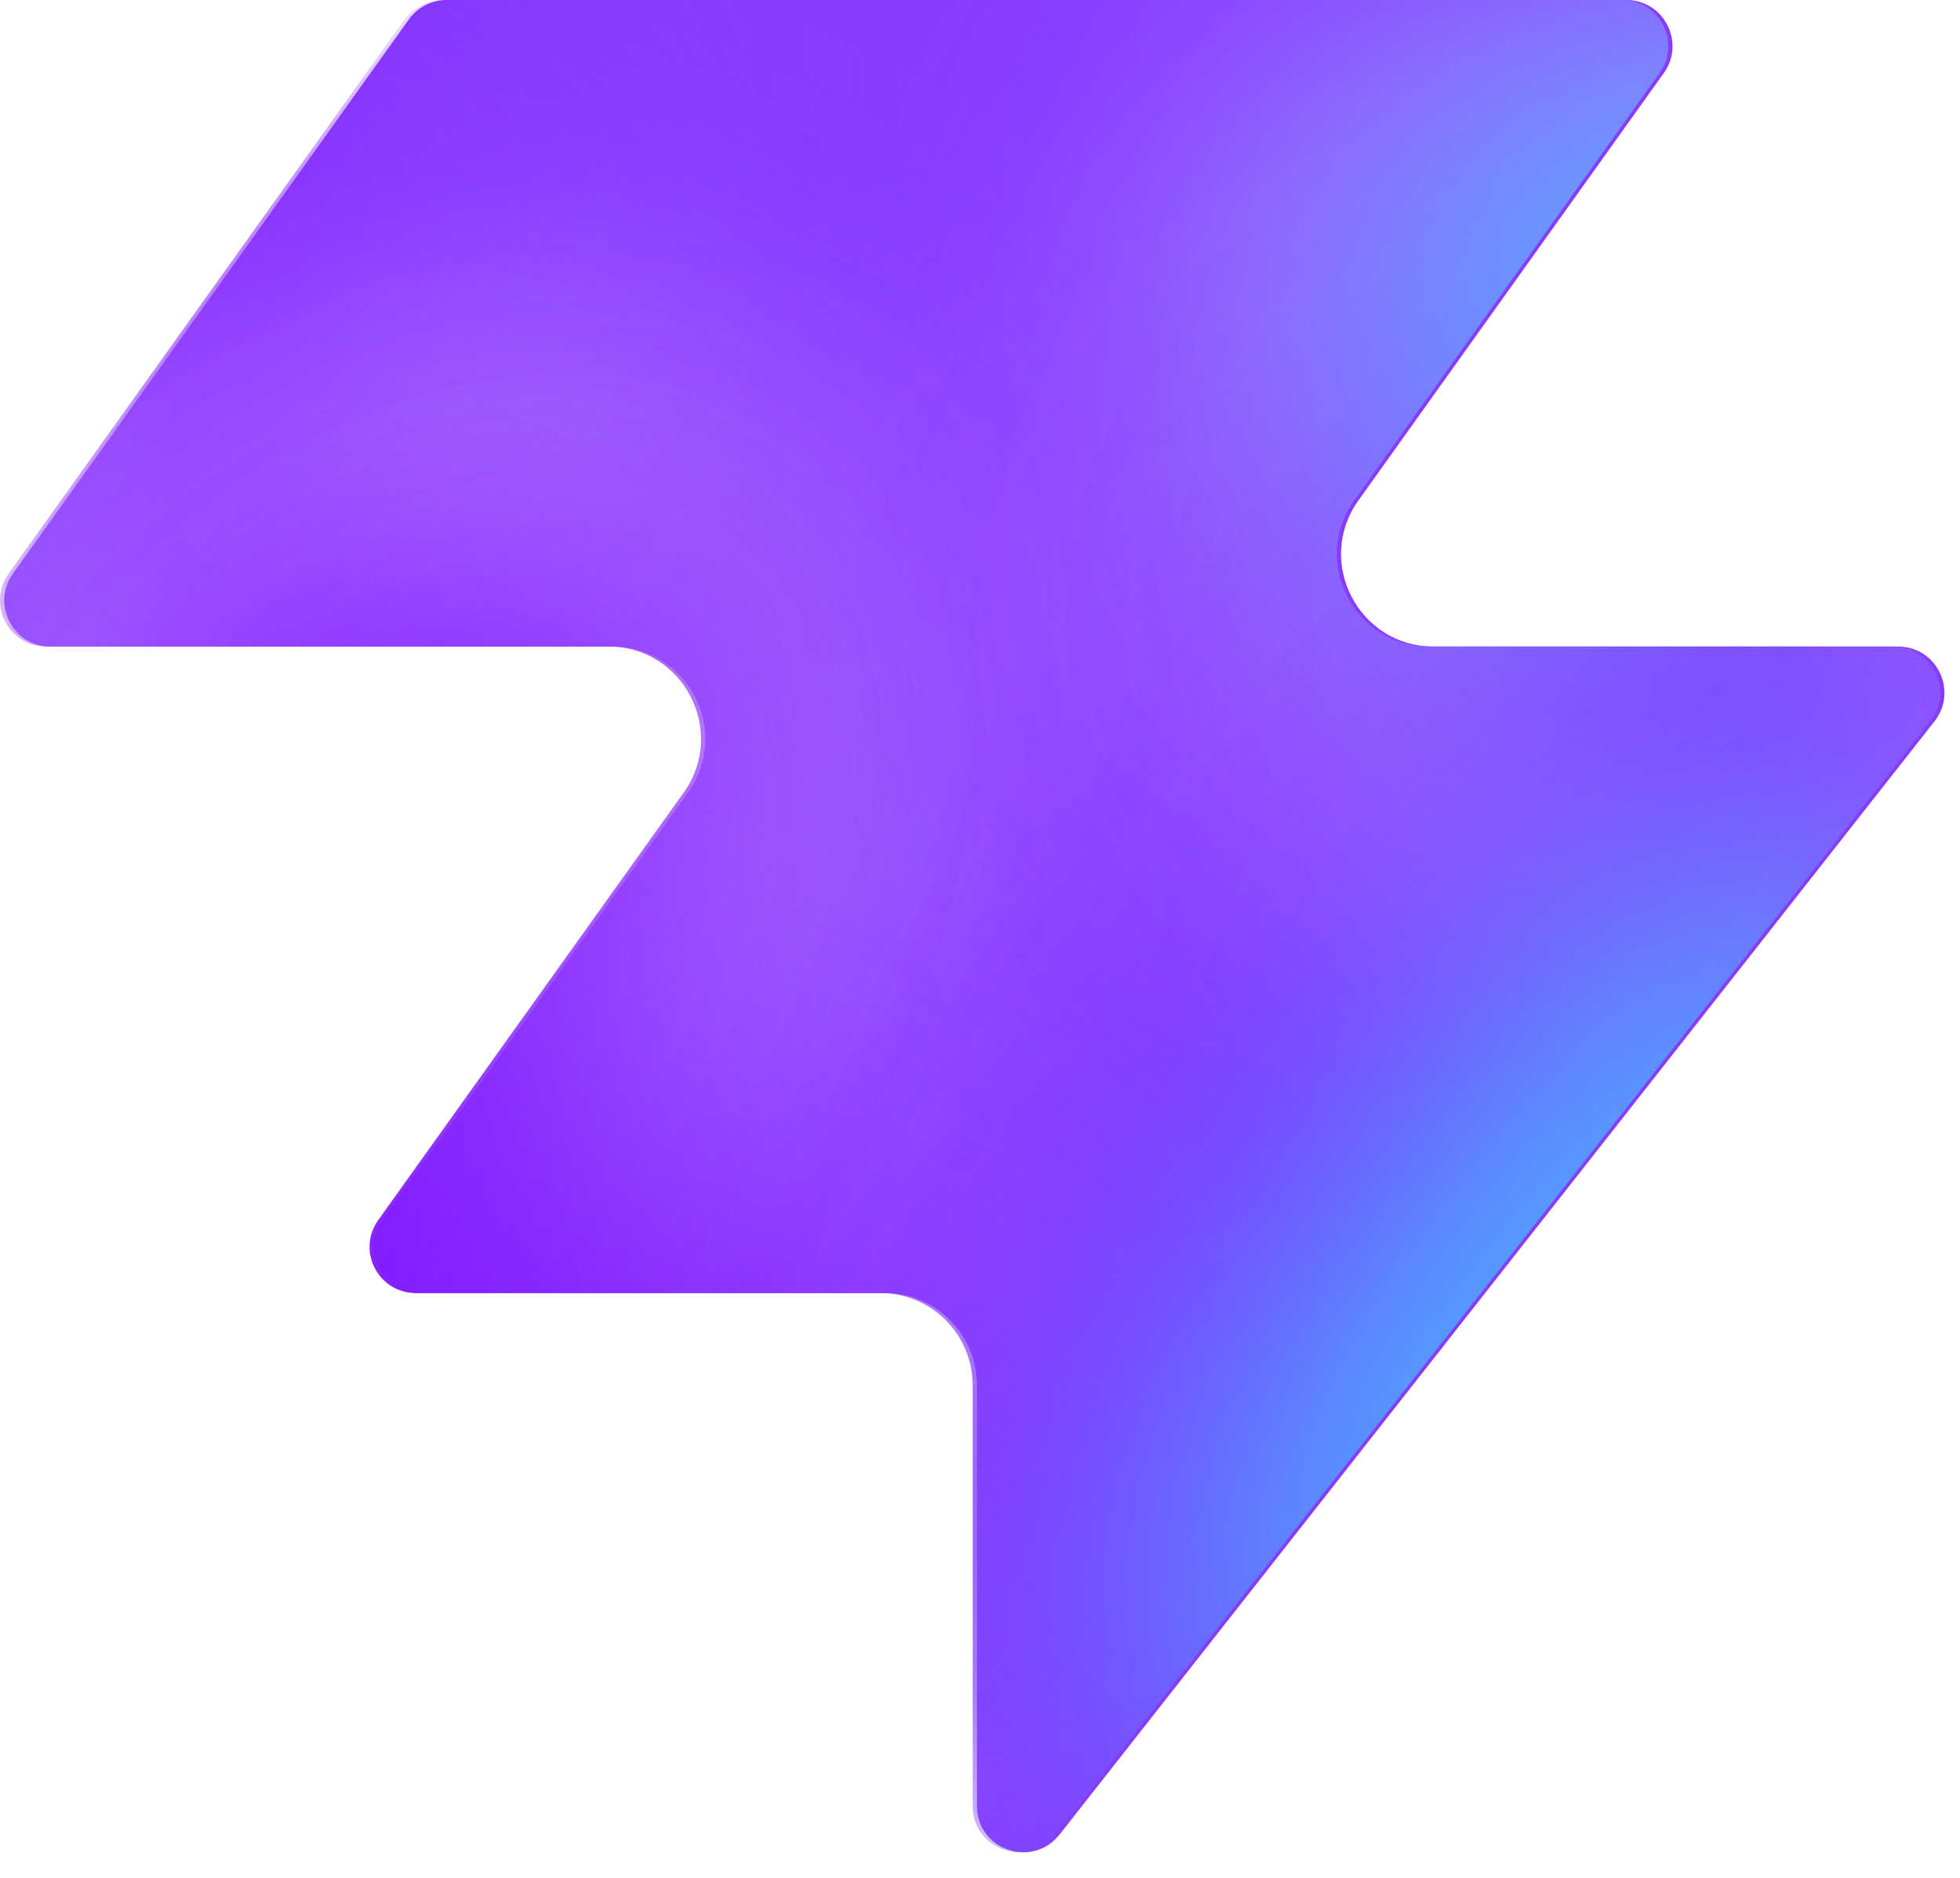
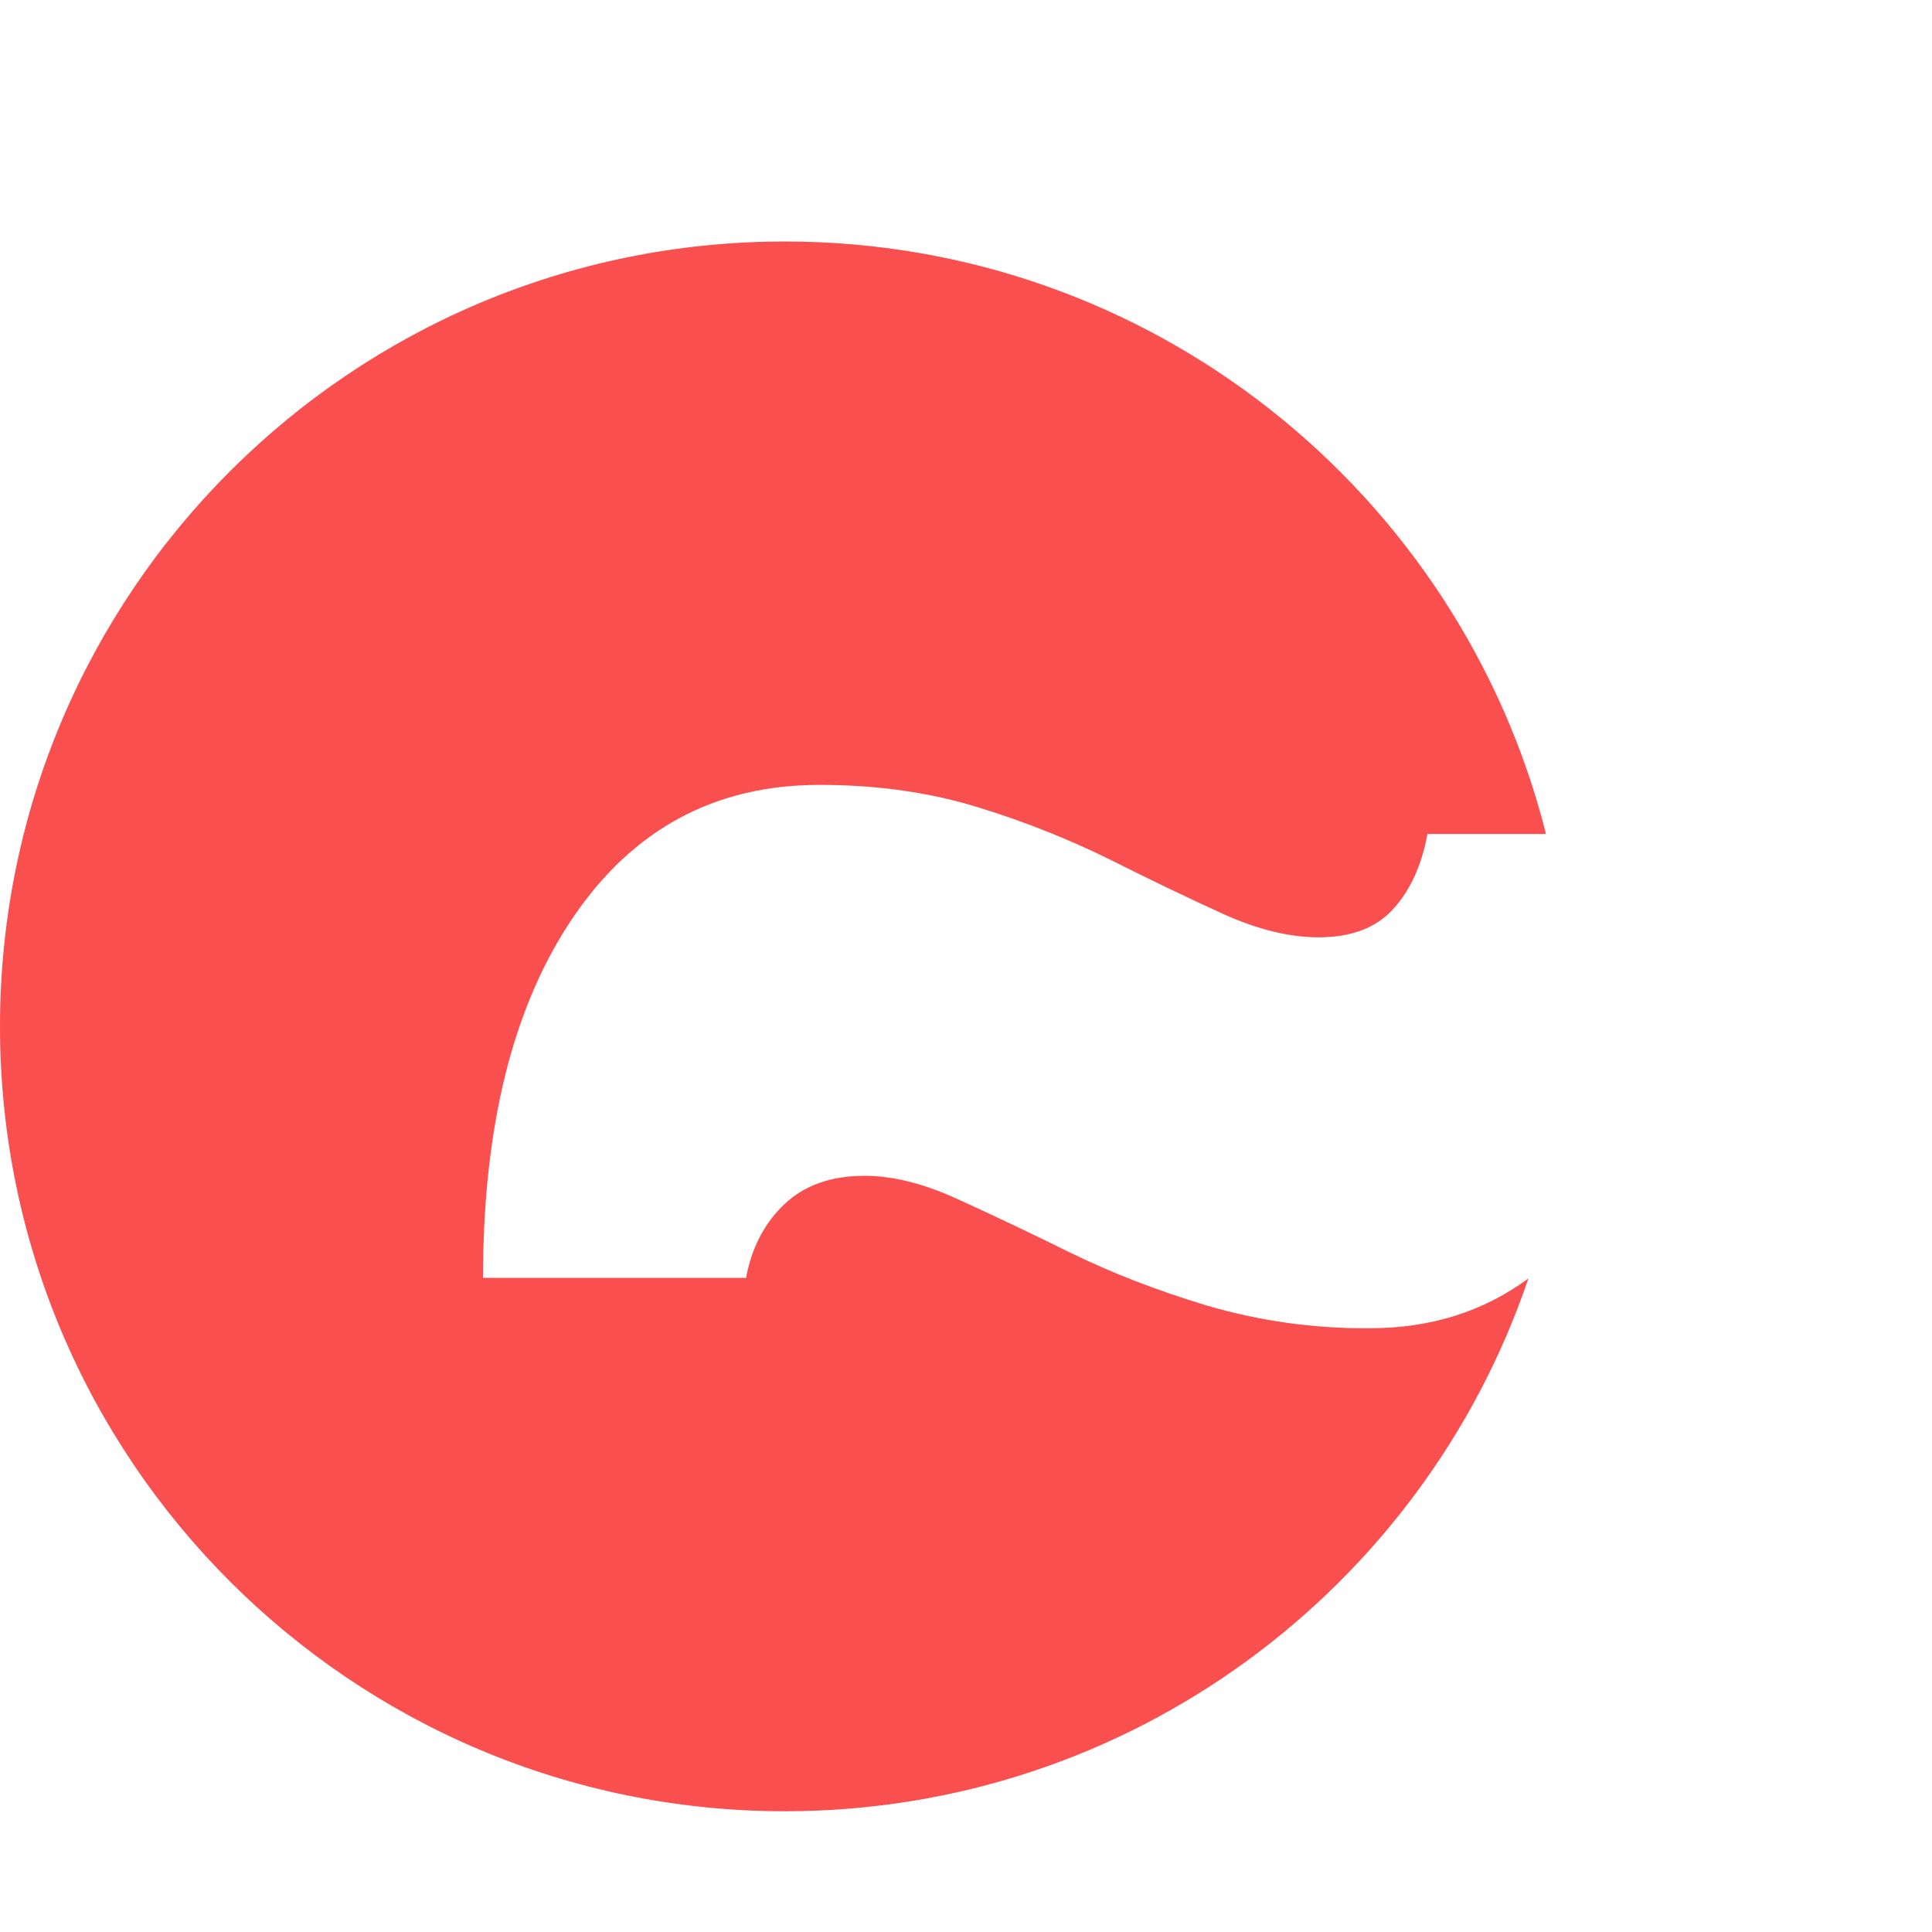
- <svg xmlns="http://www.w3.org/2000/svg" width="48" height="46" fill="none" viewBox="0 0 48 46">
-   <path fill="#863bff" d="M25.946 44.938c-.664.845-2.021.375-2.021-.698V33.937a2.26 2.26 0 0 0-2.262-2.262H10.287c-.92 0-1.456-1.04-.92-1.788l7.48-10.471c1.07-1.497 0-3.578-1.842-3.578H1.237c-.92 0-1.456-1.04-.92-1.788L10.013.474c.214-.297.556-.474.92-.474h28.894c.92 0 1.456 1.04.92 1.788l-7.48 10.471c-1.07 1.498 0 3.579 1.842 3.579h11.377c.943 0 1.473 1.088.89 1.83L25.947 44.94z" style="fill:#863bff;fill:color(display-p3 .525 .23 1);fill-opacity:1" />
-   <mask id="a" width="48" height="46" x="0" y="0" maskUnits="userSpaceOnUse" style="mask-type:alpha">
-     <path fill="#000" d="M25.842 44.938c-.664.844-2.021.375-2.021-.698V33.937a2.26 2.26 0 0 0-2.262-2.262H10.183c-.92 0-1.456-1.04-.92-1.788l7.48-10.471c1.07-1.498 0-3.579-1.842-3.579H1.133c-.92 0-1.456-1.04-.92-1.787L9.91.473c.214-.297.556-.474.92-.474h28.894c.92 0 1.456 1.04.92 1.788l-7.48 10.471c-1.07 1.498 0 3.578 1.842 3.578h11.377c.943 0 1.473 1.088.89 1.832L25.843 44.94z" style="fill:#000;fill-opacity:1" />
-   </mask>
-   <g mask="url(#a)">
-     <g filter="url(#b)">
-       <ellipse cx="5.508" cy="14.704" fill="#ede6ff" rx="5.508" ry="14.704" style="fill:#ede6ff;fill:color(display-p3 .927 .903 1);fill-opacity:1" transform="matrix(.00324 1 1 -.00324 -4.47 31.516)" />
-     </g>
-     <g filter="url(#c)">
-       <ellipse cx="10.399" cy="29.851" fill="#ede6ff" rx="10.399" ry="29.851" style="fill:#ede6ff;fill:color(display-p3 .927 .903 1);fill-opacity:1" transform="matrix(.00324 1 1 -.00324 -39.328 7.883)" />
-     </g>
-     <g filter="url(#d)">
-       <ellipse cx="5.508" cy="30.487" fill="#7e14ff" rx="5.508" ry="30.487" style="fill:#7e14ff;fill:color(display-p3 .492 .077 1);fill-opacity:1" transform="rotate(89.814 -25.913 -14.639)scale(1 -1)" />
-     </g>
-     <g filter="url(#e)">
-       <ellipse cx="5.508" cy="30.599" fill="#7e14ff" rx="5.508" ry="30.599" style="fill:#7e14ff;fill:color(display-p3 .492 .077 1);fill-opacity:1" transform="rotate(89.814 -32.644 -3.334)scale(1 -1)" />
-     </g>
-     <g filter="url(#f)">
-       <ellipse cx="5.508" cy="30.599" fill="#7e14ff" rx="5.508" ry="30.599" style="fill:#7e14ff;fill:color(display-p3 .492 .077 1);fill-opacity:1" transform="matrix(.00324 1 1 -.00324 -34.34 30.47)" />
-     </g>
-     <g filter="url(#g)">
-       <ellipse cx="14.072" cy="22.078" fill="#ede6ff" rx="14.072" ry="22.078" style="fill:#ede6ff;fill:color(display-p3 .927 .903 1);fill-opacity:1" transform="rotate(93.35 24.506 48.493)scale(-1 1)" />
-     </g>
-     <g filter="url(#h)">
-       <ellipse cx="3.47" cy="21.501" fill="#7e14ff" rx="3.47" ry="21.501" style="fill:#7e14ff;fill:color(display-p3 .492 .077 1);fill-opacity:1" transform="rotate(89.009 28.708 47.59)scale(-1 1)" />
-     </g>
-     <g filter="url(#i)">
-       <ellipse cx="3.47" cy="21.501" fill="#7e14ff" rx="3.47" ry="21.501" style="fill:#7e14ff;fill:color(display-p3 .492 .077 1);fill-opacity:1" transform="rotate(89.009 28.708 47.59)scale(-1 1)" />
-     </g>
-     <g filter="url(#j)">
-       <ellipse cx=".387" cy="8.972" fill="#7e14ff" rx="4.407" ry="29.108" style="fill:#7e14ff;fill:color(display-p3 .492 .077 1);fill-opacity:1" transform="rotate(39.51 .387 8.972)" />
-     </g>
-     <g filter="url(#k)">
-       <ellipse cx="47.523" cy="-6.092" fill="#7e14ff" rx="4.407" ry="29.108" style="fill:#7e14ff;fill:color(display-p3 .492 .077 1);fill-opacity:1" transform="rotate(37.892 47.523 -6.092)" />
-     </g>
-     <g filter="url(#l)">
-       <ellipse cx="41.412" cy="6.333" fill="#47bfff" rx="5.971" ry="9.665" style="fill:#47bfff;fill:color(display-p3 .28 .748 1);fill-opacity:1" transform="rotate(37.892 41.412 6.333)" />
-     </g>
-     <g filter="url(#m)">
-       <ellipse cx="-1.879" cy="38.332" fill="#7e14ff" rx="4.407" ry="29.108" style="fill:#7e14ff;fill:color(display-p3 .492 .077 1);fill-opacity:1" transform="rotate(37.892 -1.88 38.332)" />
-     </g>
-     <g filter="url(#n)">
-       <ellipse cx="-1.879" cy="38.332" fill="#7e14ff" rx="4.407" ry="29.108" style="fill:#7e14ff;fill:color(display-p3 .492 .077 1);fill-opacity:1" transform="rotate(37.892 -1.88 38.332)" />
-     </g>
-     <g filter="url(#o)">
-       <ellipse cx="35.651" cy="29.907" fill="#7e14ff" rx="4.407" ry="29.108" style="fill:#7e14ff;fill:color(display-p3 .492 .077 1);fill-opacity:1" transform="rotate(37.892 35.651 29.907)" />
-     </g>
-     <g filter="url(#p)">
-       <ellipse cx="38.418" cy="32.4" fill="#47bfff" rx="5.971" ry="15.297" style="fill:#47bfff;fill:color(display-p3 .28 .748 1);fill-opacity:1" transform="rotate(37.892 38.418 32.4)" />
-     </g>
+ <svg xmlns="http://www.w3.org/2000/svg" width="32" height="32">
+   <g fill="none" fill-rule="evenodd">
+     <path d="M13 4c6.08 0 11.186 4.175 12.607 9.814h-1.964c-.094.516-.283.93-.567 1.243-.284.312-.696.468-1.236.468-.486 0-1.013-.13-1.58-.387a52.835 52.835 0 01-1.845-.886 14.576 14.576 0 00-2.198-.875c-.804-.251-1.685-.377-2.645-.377-1.729 0-3.09.733-4.083 2.2-.937 1.384-1.432 3.234-1.484 5.551L8 21.165h4.357c.094-.502.307-.91.638-1.222.33-.312.773-.468 1.327-.468.46 0 .966.126 1.52.377a65.15 65.15 0 011.864.886c.69.339 1.449.634 2.28.885A9.31 9.31 0 0022.69 22c1.004 0 1.879-.275 2.625-.825C23.577 26.305 18.72 30 13 30 5.82 30 0 24.18 0 17S5.82 4 13 4z" fill="#F94F4F" />
  </g>
-   <defs>
-     <filter id="b" width="60.045" height="41.654" x="-19.77" y="16.149" color-interpolation-filters="sRGB" filterUnits="userSpaceOnUse">
-       <feFlood flood-opacity="0" result="BackgroundImageFix" />
-       <feBlend in="SourceGraphic" in2="BackgroundImageFix" result="shape" />
-       <feGaussianBlur result="effect1_foregroundBlur_2002_17158" stdDeviation="7.659" />
-     </filter>
-     <filter id="c" width="90.34" height="51.437" x="-54.613" y="-7.533" color-interpolation-filters="sRGB" filterUnits="userSpaceOnUse">
-       <feFlood flood-opacity="0" result="BackgroundImageFix" />
-       <feBlend in="SourceGraphic" in2="BackgroundImageFix" result="shape" />
-       <feGaussianBlur result="effect1_foregroundBlur_2002_17158" stdDeviation="7.659" />
-     </filter>
-     <filter id="d" width="79.355" height="29.4" x="-49.64" y="2.03" color-interpolation-filters="sRGB" filterUnits="userSpaceOnUse">
-       <feFlood flood-opacity="0" result="BackgroundImageFix" />
-       <feBlend in="SourceGraphic" in2="BackgroundImageFix" result="shape" />
-       <feGaussianBlur result="effect1_foregroundBlur_2002_17158" stdDeviation="4.596" />
-     </filter>
-     <filter id="e" width="79.579" height="29.4" x="-45.045" y="20.029" color-interpolation-filters="sRGB" filterUnits="userSpaceOnUse">
-       <feFlood flood-opacity="0" result="BackgroundImageFix" />
-       <feBlend in="SourceGraphic" in2="BackgroundImageFix" result="shape" />
-       <feGaussianBlur result="effect1_foregroundBlur_2002_17158" stdDeviation="4.596" />
-     </filter>
-     <filter id="f" width="79.579" height="29.4" x="-43.513" y="21.178" color-interpolation-filters="sRGB" filterUnits="userSpaceOnUse">
-       <feFlood flood-opacity="0" result="BackgroundImageFix" />
-       <feBlend in="SourceGraphic" in2="BackgroundImageFix" result="shape" />
-       <feGaussianBlur result="effect1_foregroundBlur_2002_17158" stdDeviation="4.596" />
-     </filter>
-     <filter id="g" width="74.749" height="58.852" x="15.756" y="-17.901" color-interpolation-filters="sRGB" filterUnits="userSpaceOnUse">
-       <feFlood flood-opacity="0" result="BackgroundImageFix" />
-       <feBlend in="SourceGraphic" in2="BackgroundImageFix" result="shape" />
-       <feGaussianBlur result="effect1_foregroundBlur_2002_17158" stdDeviation="7.659" />
-     </filter>
-     <filter id="h" width="61.377" height="25.362" x="23.548" y="2.284" color-interpolation-filters="sRGB" filterUnits="userSpaceOnUse">
-       <feFlood flood-opacity="0" result="BackgroundImageFix" />
-       <feBlend in="SourceGraphic" in2="BackgroundImageFix" result="shape" />
-       <feGaussianBlur result="effect1_foregroundBlur_2002_17158" stdDeviation="4.596" />
-     </filter>
-     <filter id="i" width="61.377" height="25.362" x="23.548" y="2.284" color-interpolation-filters="sRGB" filterUnits="userSpaceOnUse">
-       <feFlood flood-opacity="0" result="BackgroundImageFix" />
-       <feBlend in="SourceGraphic" in2="BackgroundImageFix" result="shape" />
-       <feGaussianBlur result="effect1_foregroundBlur_2002_17158" stdDeviation="4.596" />
-     </filter>
-     <filter id="j" width="56.045" height="63.649" x="-27.636" y="-22.853" color-interpolation-filters="sRGB" filterUnits="userSpaceOnUse">
-       <feFlood flood-opacity="0" result="BackgroundImageFix" />
-       <feBlend in="SourceGraphic" in2="BackgroundImageFix" result="shape" />
-       <feGaussianBlur result="effect1_foregroundBlur_2002_17158" stdDeviation="4.596" />
-     </filter>
-     <filter id="k" width="54.814" height="64.646" x="20.116" y="-38.415" color-interpolation-filters="sRGB" filterUnits="userSpaceOnUse">
-       <feFlood flood-opacity="0" result="BackgroundImageFix" />
-       <feBlend in="SourceGraphic" in2="BackgroundImageFix" result="shape" />
-       <feGaussianBlur result="effect1_foregroundBlur_2002_17158" stdDeviation="4.596" />
-     </filter>
-     <filter id="l" width="33.541" height="35.313" x="24.641" y="-11.323" color-interpolation-filters="sRGB" filterUnits="userSpaceOnUse">
-       <feFlood flood-opacity="0" result="BackgroundImageFix" />
-       <feBlend in="SourceGraphic" in2="BackgroundImageFix" result="shape" />
-       <feGaussianBlur result="effect1_foregroundBlur_2002_17158" stdDeviation="4.596" />
-     </filter>
-     <filter id="m" width="54.814" height="64.646" x="-29.286" y="6.009" color-interpolation-filters="sRGB" filterUnits="userSpaceOnUse">
-       <feFlood flood-opacity="0" result="BackgroundImageFix" />
-       <feBlend in="SourceGraphic" in2="BackgroundImageFix" result="shape" />
-       <feGaussianBlur result="effect1_foregroundBlur_2002_17158" stdDeviation="4.596" />
-     </filter>
-     <filter id="n" width="54.814" height="64.646" x="-29.286" y="6.009" color-interpolation-filters="sRGB" filterUnits="userSpaceOnUse">
-       <feFlood flood-opacity="0" result="BackgroundImageFix" />
-       <feBlend in="SourceGraphic" in2="BackgroundImageFix" result="shape" />
-       <feGaussianBlur result="effect1_foregroundBlur_2002_17158" stdDeviation="4.596" />
-     </filter>
-     <filter id="o" width="54.814" height="64.646" x="8.244" y="-2.416" color-interpolation-filters="sRGB" filterUnits="userSpaceOnUse">
-       <feFlood flood-opacity="0" result="BackgroundImageFix" />
-       <feBlend in="SourceGraphic" in2="BackgroundImageFix" result="shape" />
-       <feGaussianBlur result="effect1_foregroundBlur_2002_17158" stdDeviation="4.596" />
-     </filter>
-     <filter id="p" width="39.409" height="43.623" x="18.713" y="10.588" color-interpolation-filters="sRGB" filterUnits="userSpaceOnUse">
-       <feFlood flood-opacity="0" result="BackgroundImageFix" />
-       <feBlend in="SourceGraphic" in2="BackgroundImageFix" result="shape" />
-       <feGaussianBlur result="effect1_foregroundBlur_2002_17158" stdDeviation="4.596" />
-     </filter>
-   </defs>
</svg>
